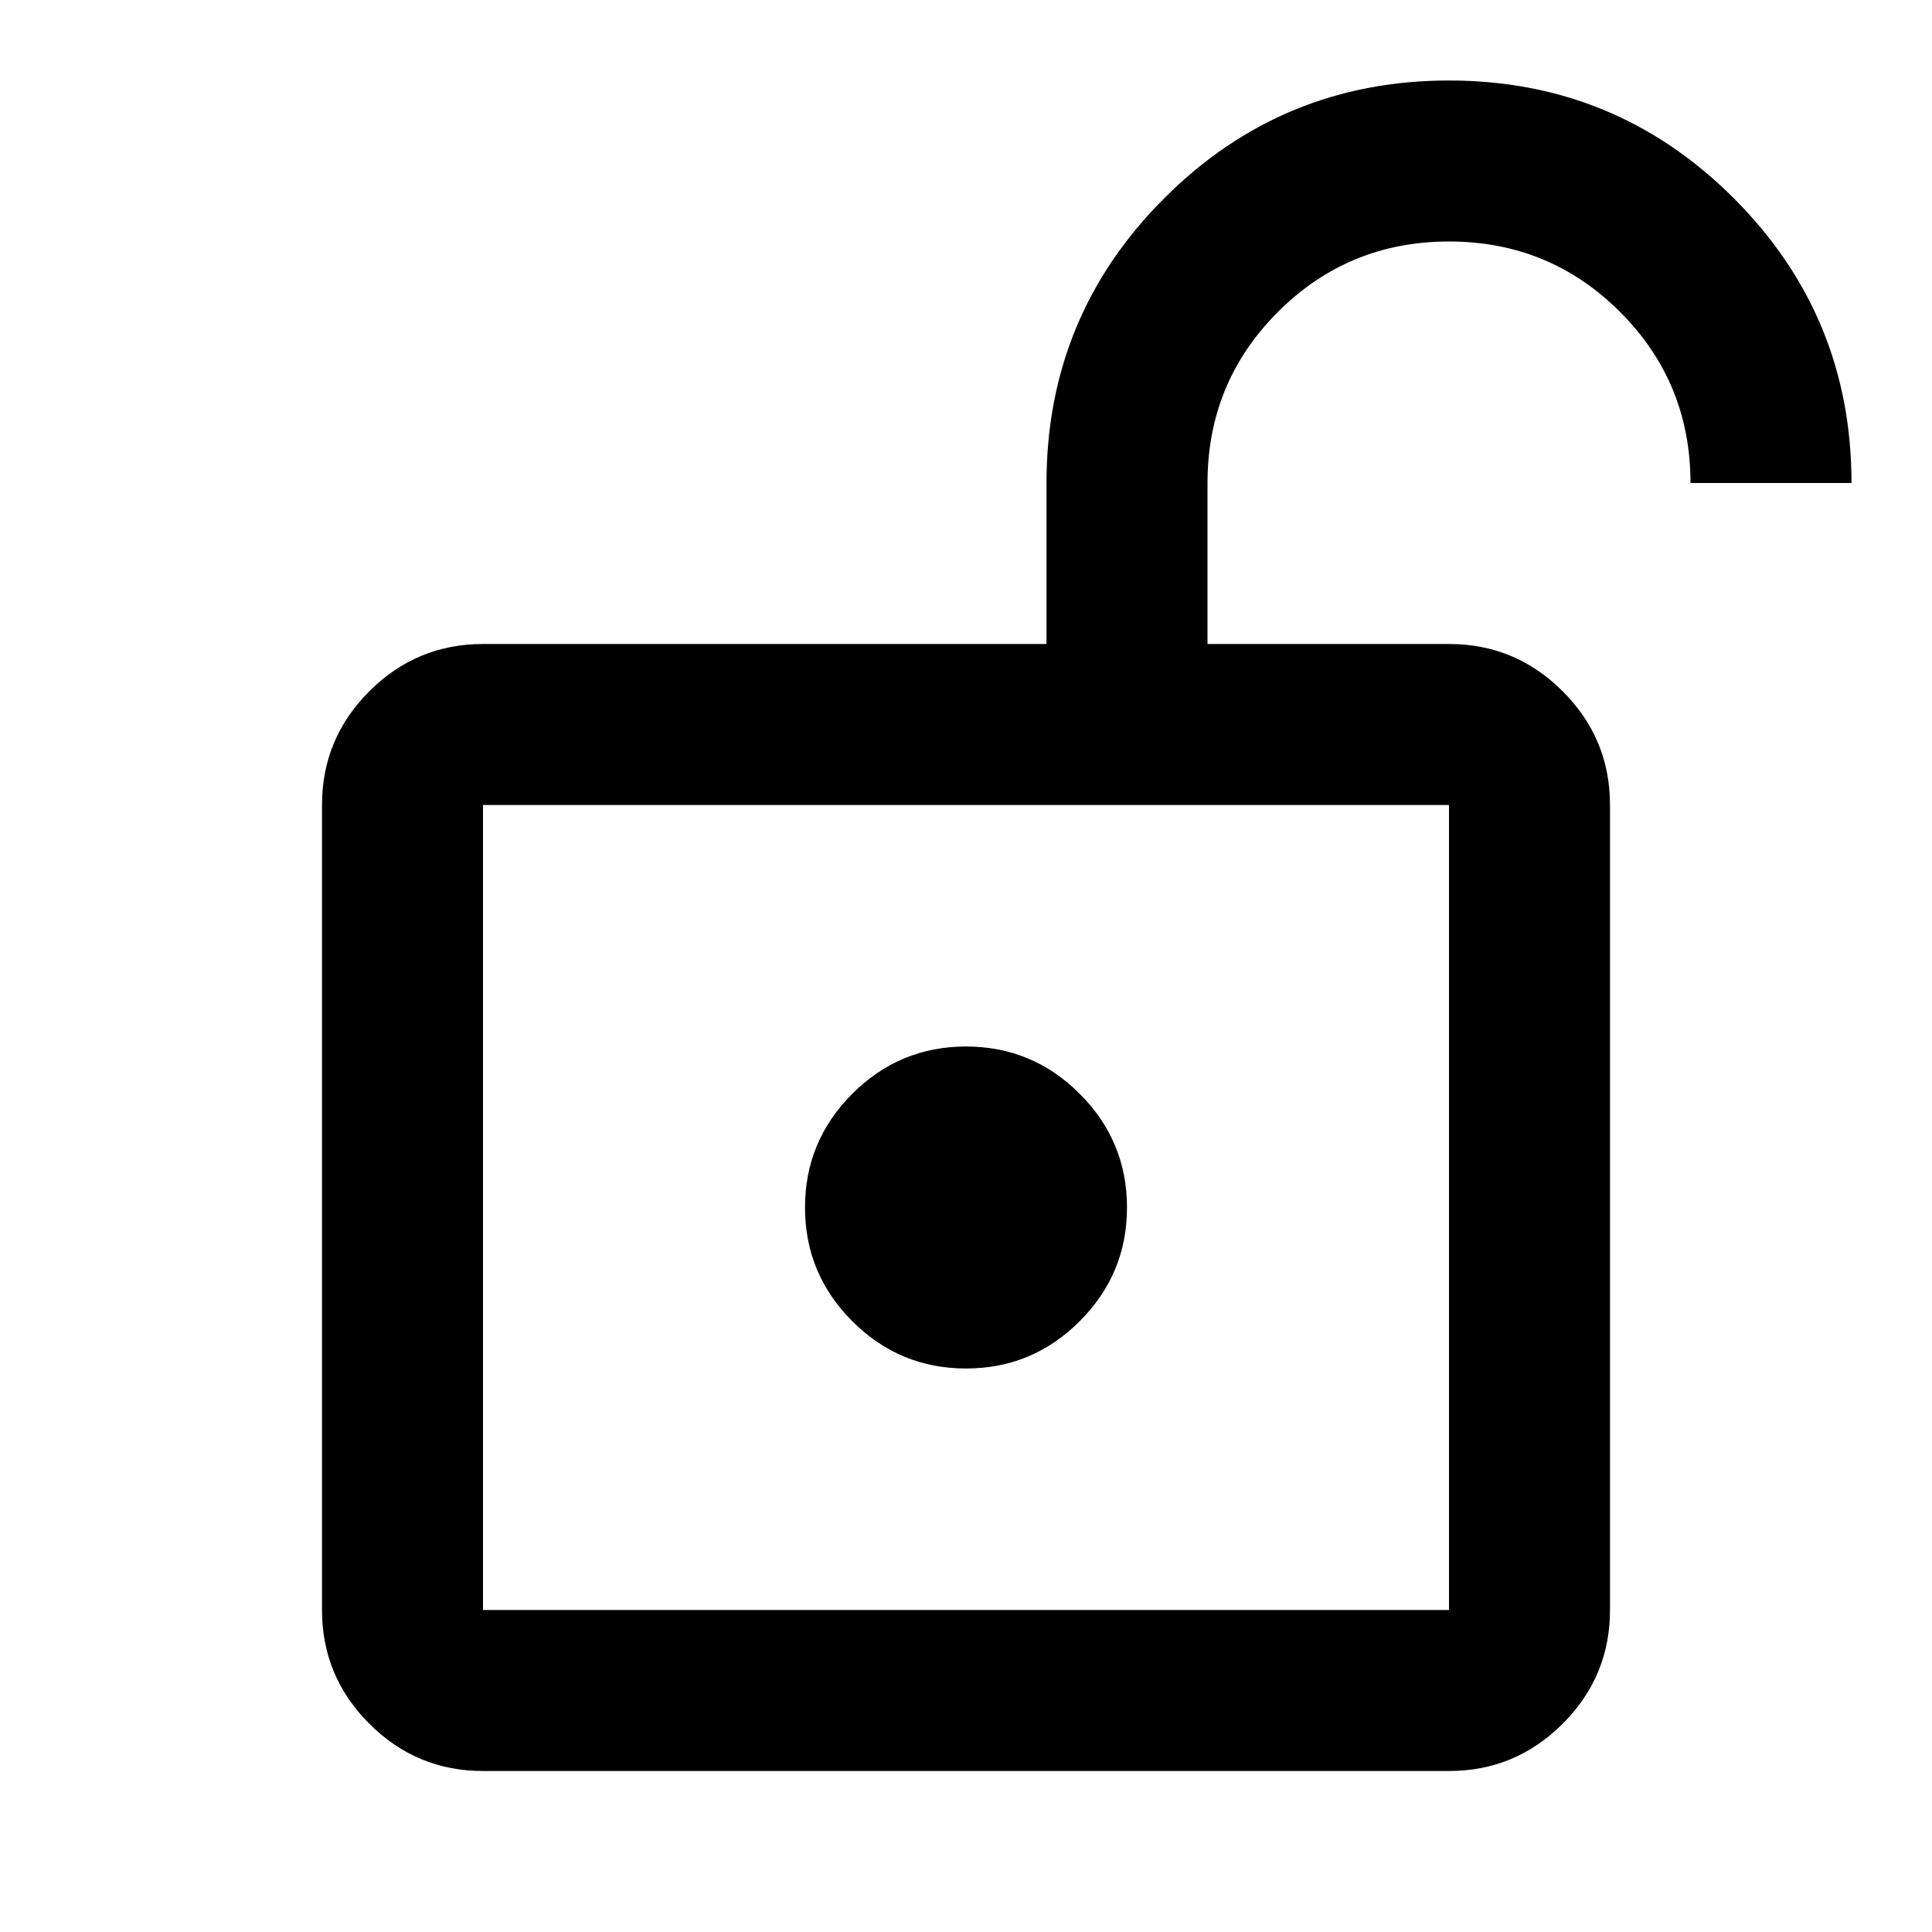
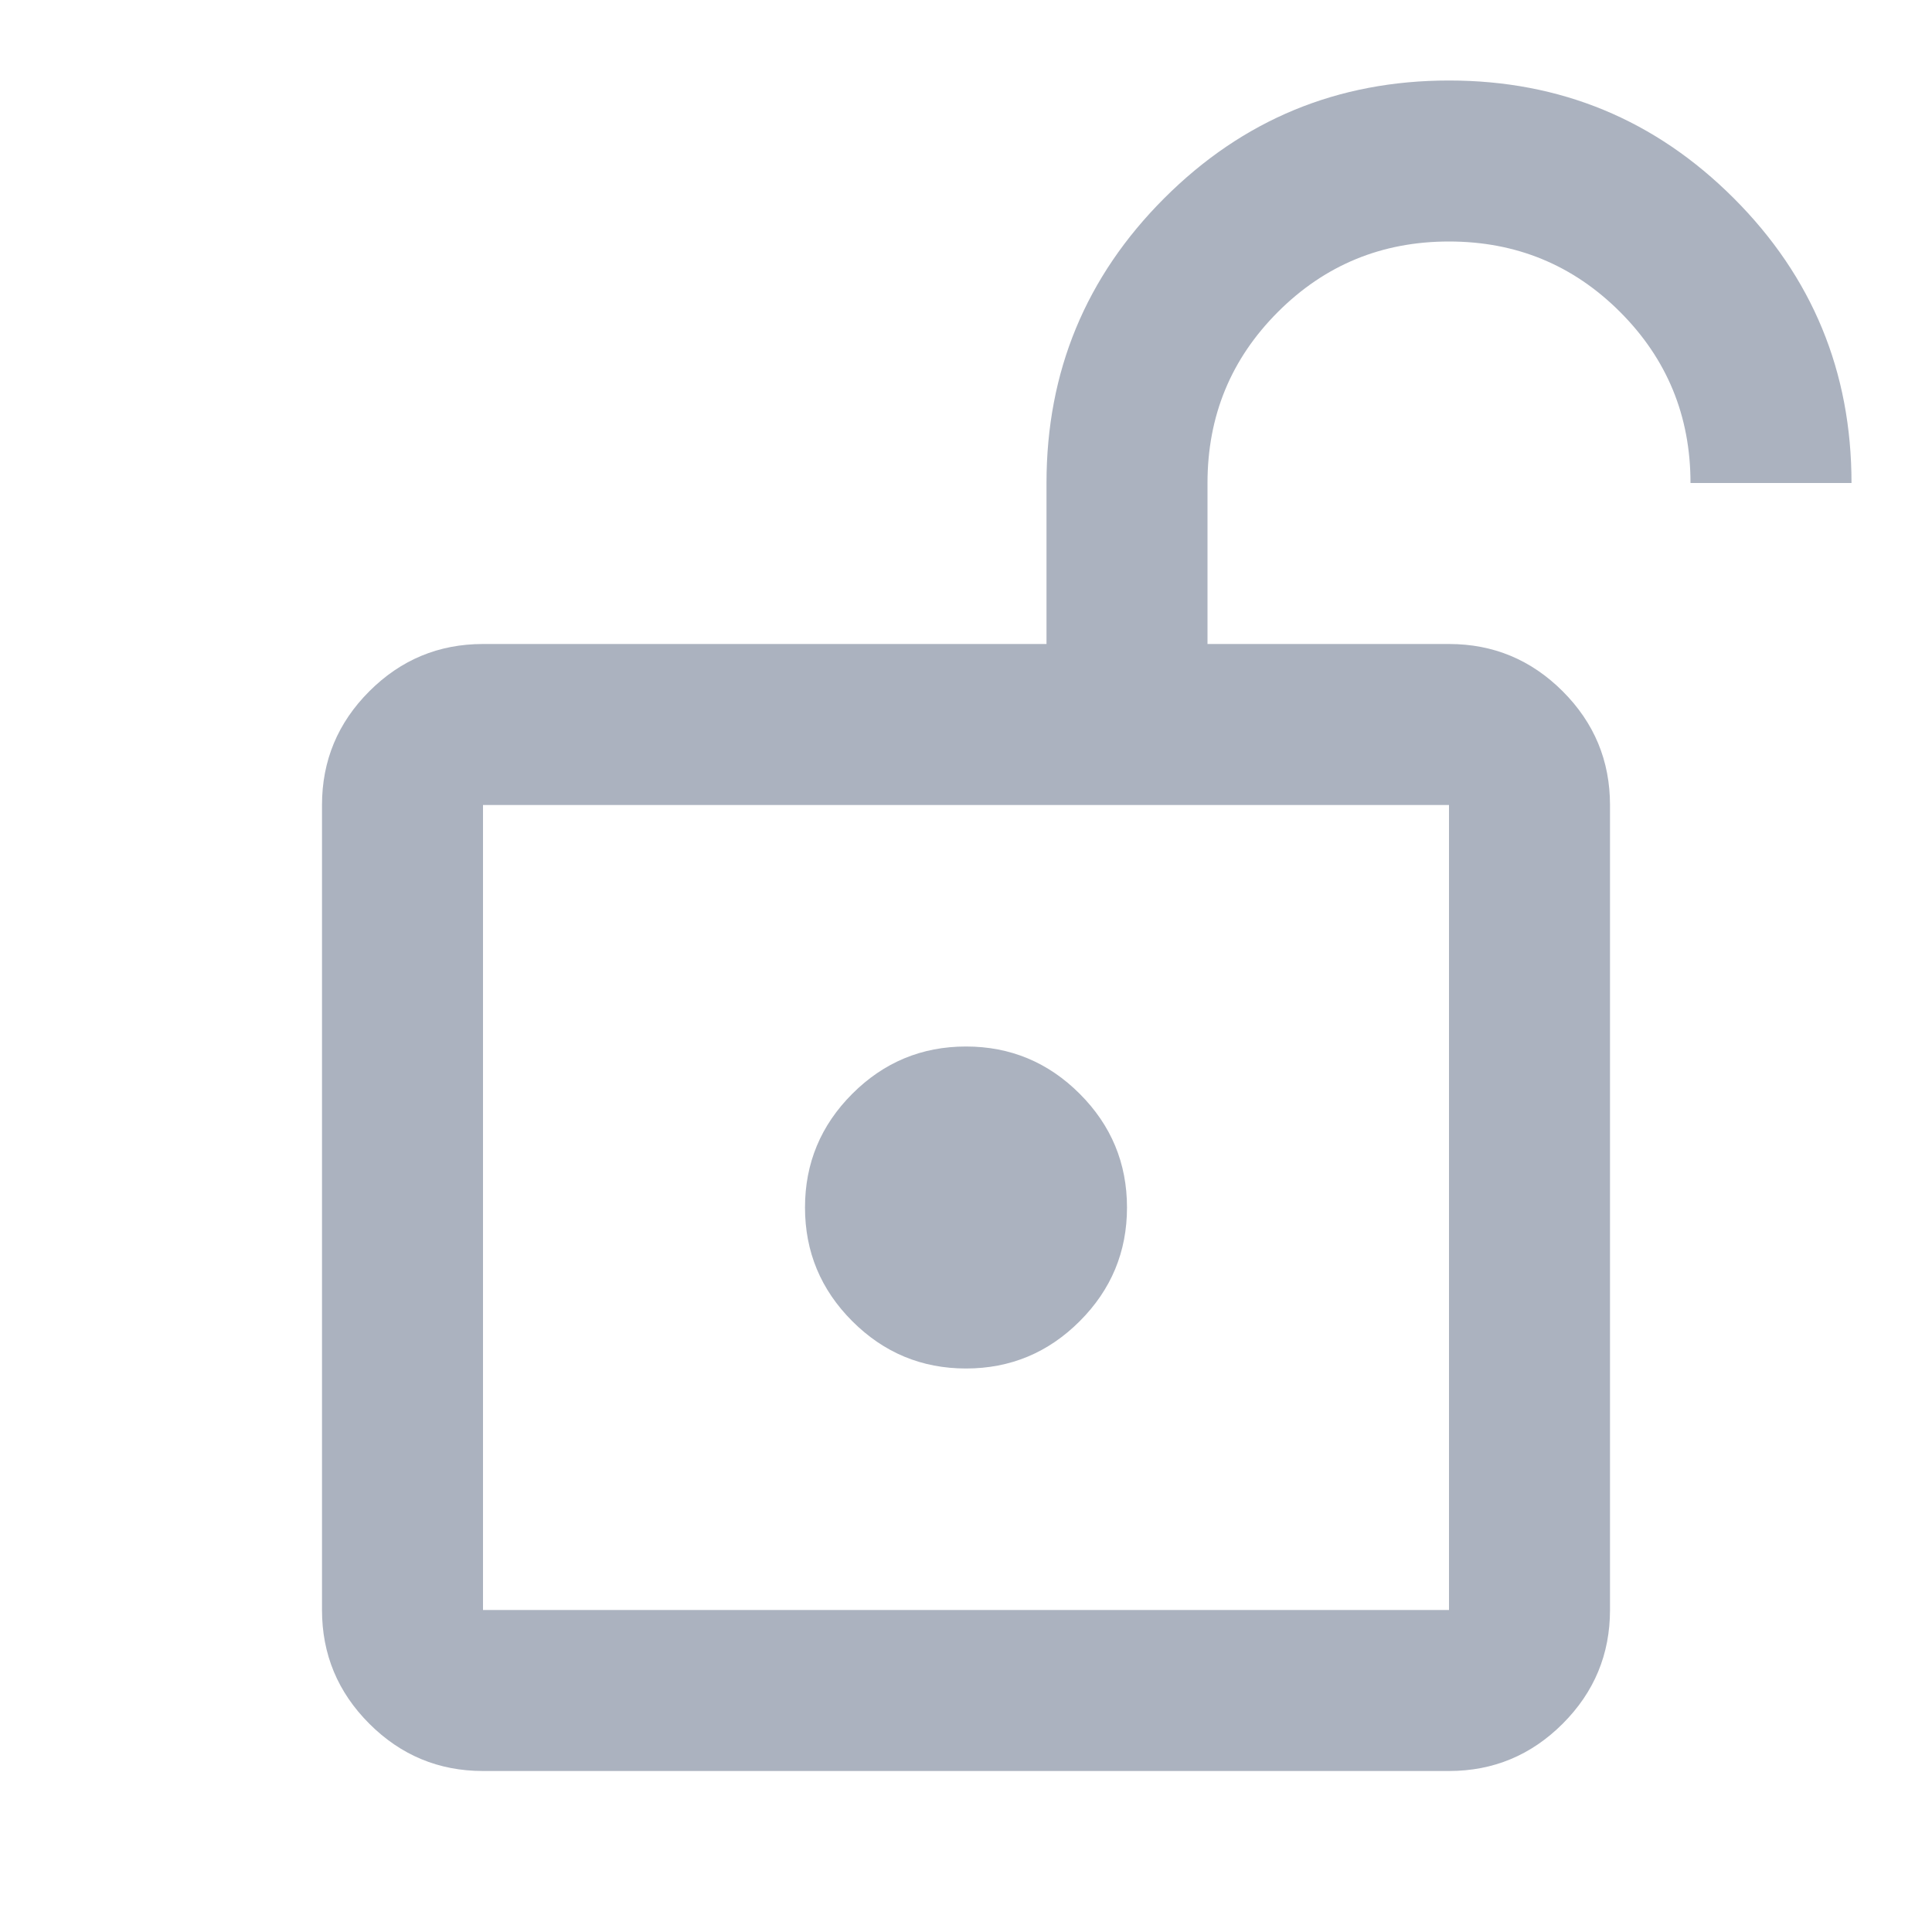
- <svg xmlns="http://www.w3.org/2000/svg" height="24" viewBox="0 -960 960 960" width="24" color="#FFFFFF">
-   <path d="M240-160h480v-400H240v400Zm240-120q33 0 56.5-23.5T560-360q0-33-23.5-56.5T480-440q-33 0-56.5 23.5T400-360q0 33 23.5 56.5T480-280ZM240-160v-400 400Zm0 80q-33 0-56.5-23.5T160-160v-400q0-33 23.5-56.5T240-640h280v-80q0-83 58.5-141.5T720-920q83 0 141.5 58.5T920-720h-80q0-50-35-85t-85-35q-50 0-85 35t-35 85v80h120q33 0 56.5 23.5T800-560v400q0 33-23.5 56.5T720-80H240Z" />
+ <svg xmlns="http://www.w3.org/2000/svg" height="24" viewBox="0 -960 960 960" width="24" color="#ABB2BF">
+   <path fill="#ABB2BF" d="M240-160h480v-400H240v400Zm240-120q33 0 56.5-23.5T560-360q0-33-23.5-56.5T480-440q-33 0-56.5 23.5T400-360q0 33 23.5 56.5T480-280ZM240-160v-400 400Zm0 80q-33 0-56.5-23.5T160-160v-400q0-33 23.5-56.5T240-640h280v-80q0-83 58.5-141.5T720-920q83 0 141.5 58.5T920-720h-80q0-50-35-85t-85-35q-50 0-85 35t-35 85v80h120q33 0 56.5 23.5T800-560v400q0 33-23.5 56.5T720-80H240Z" />
</svg>
